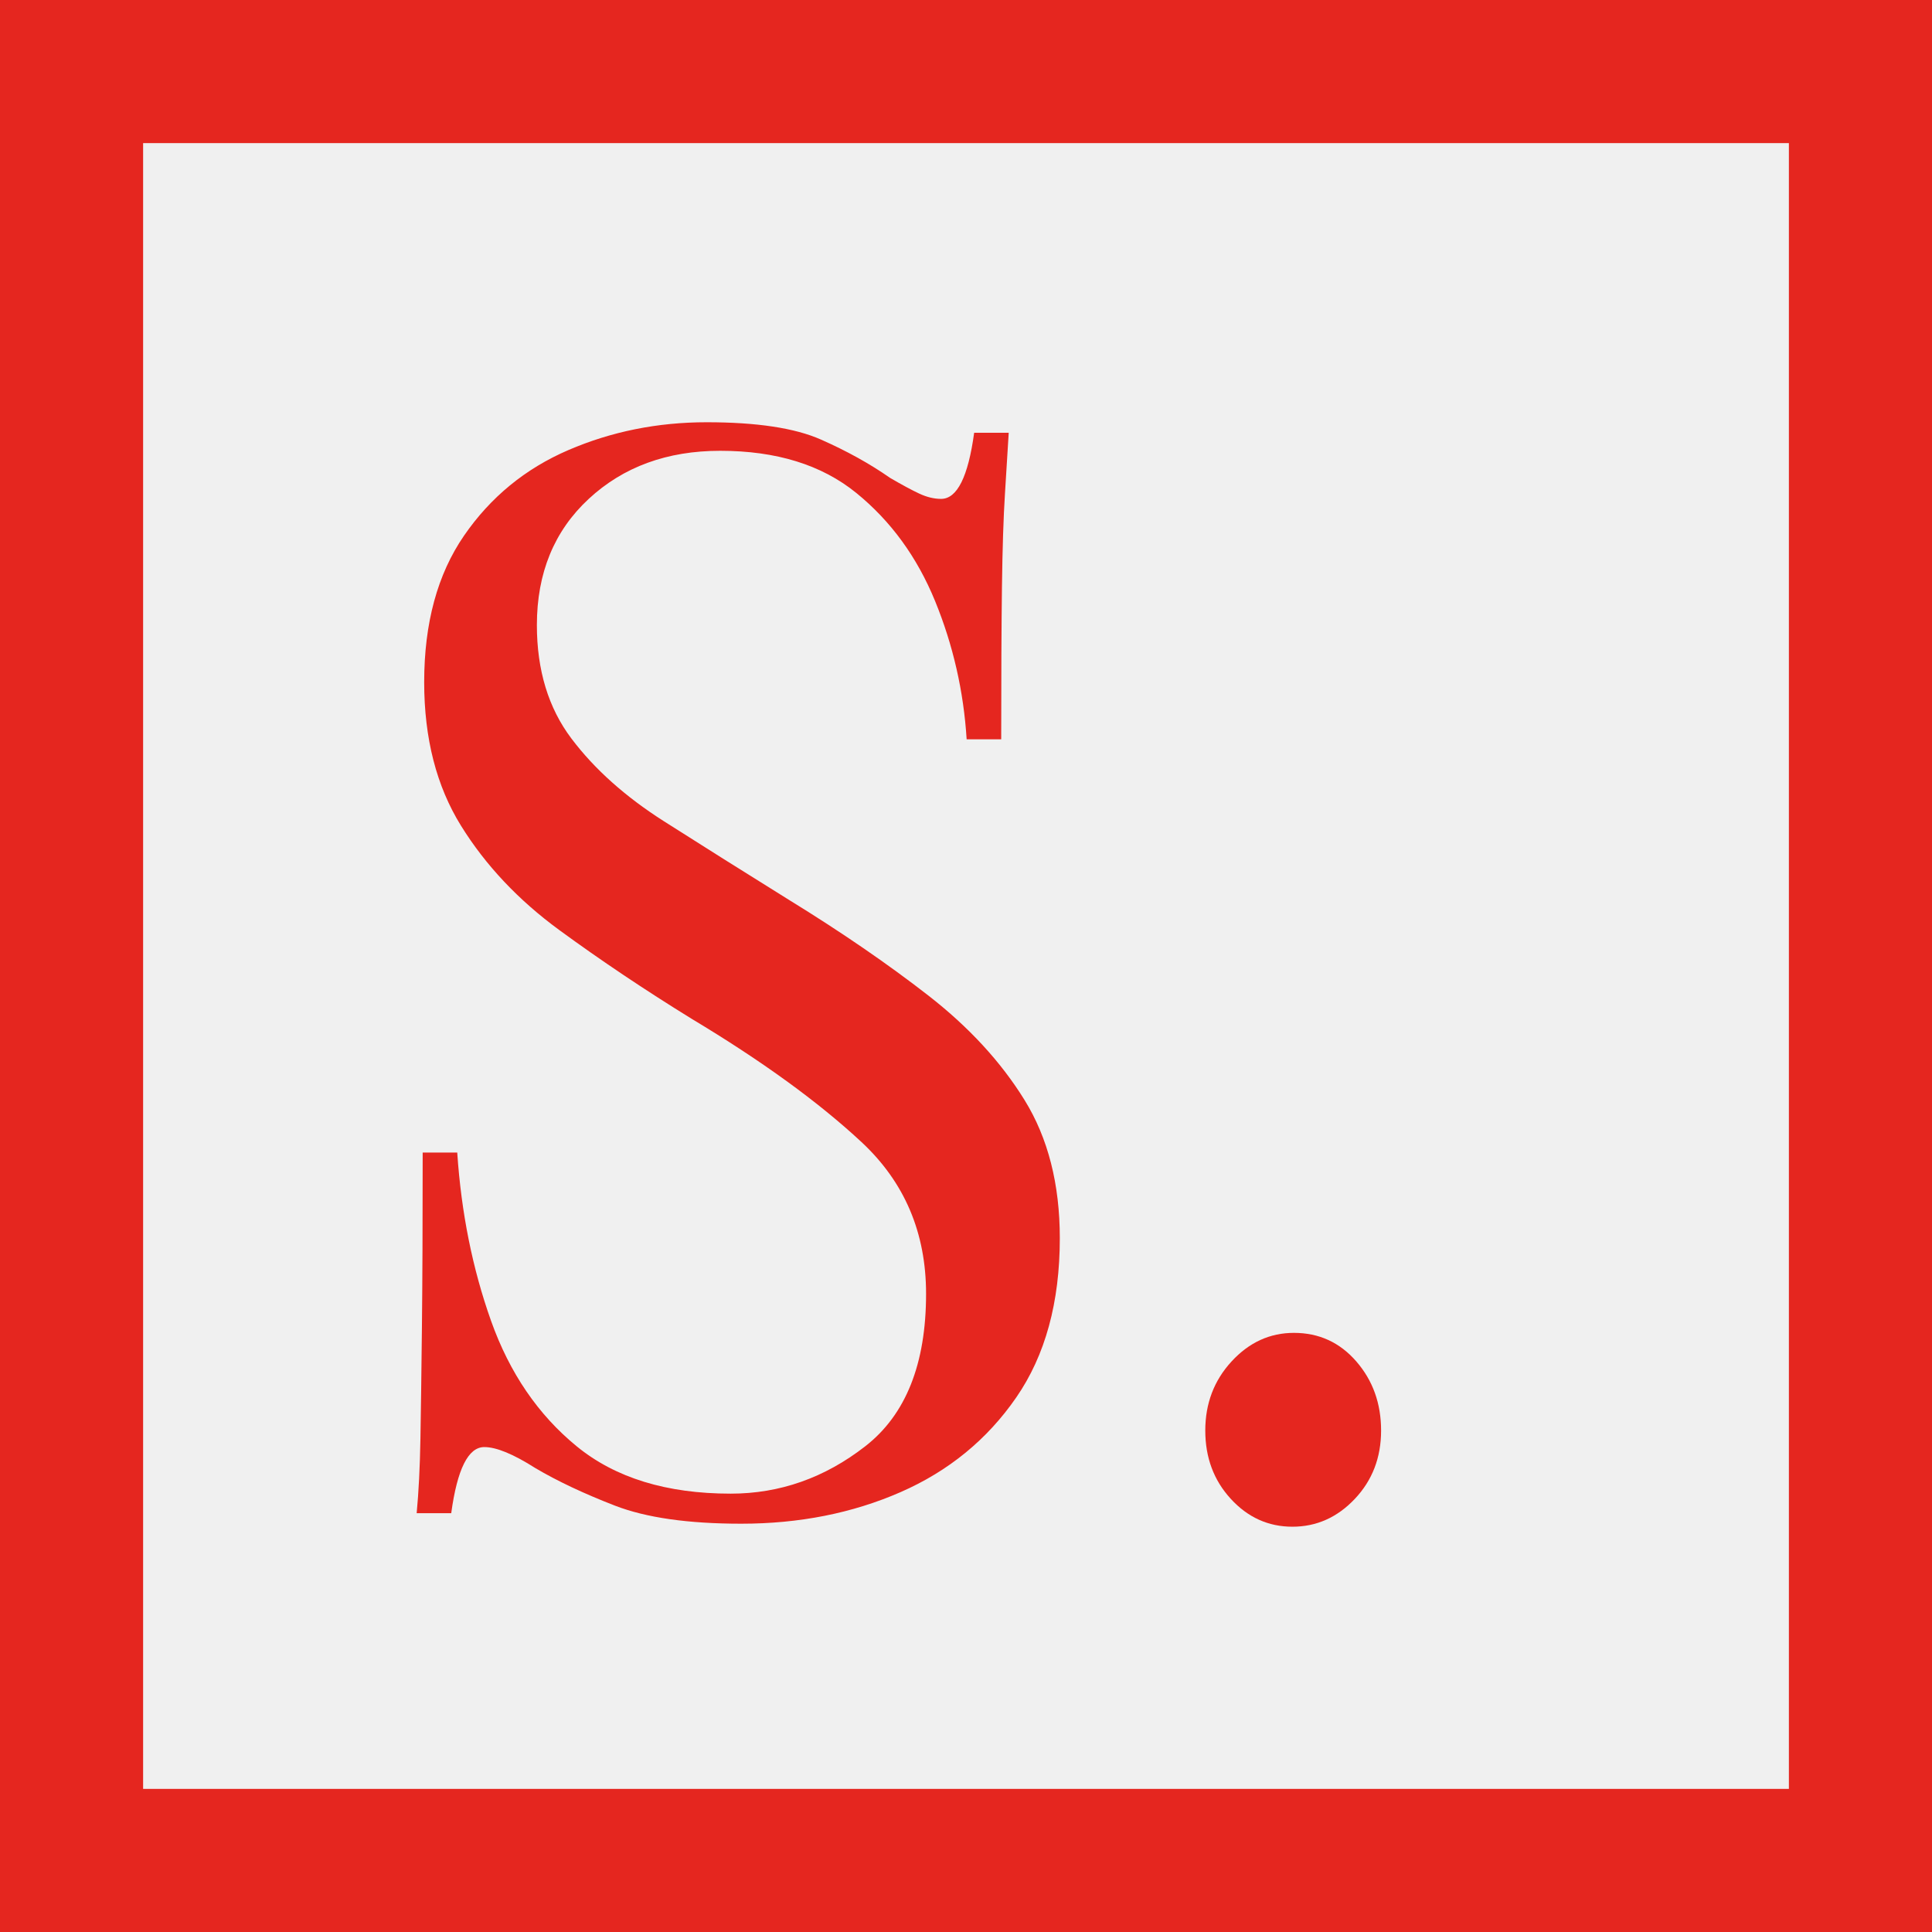
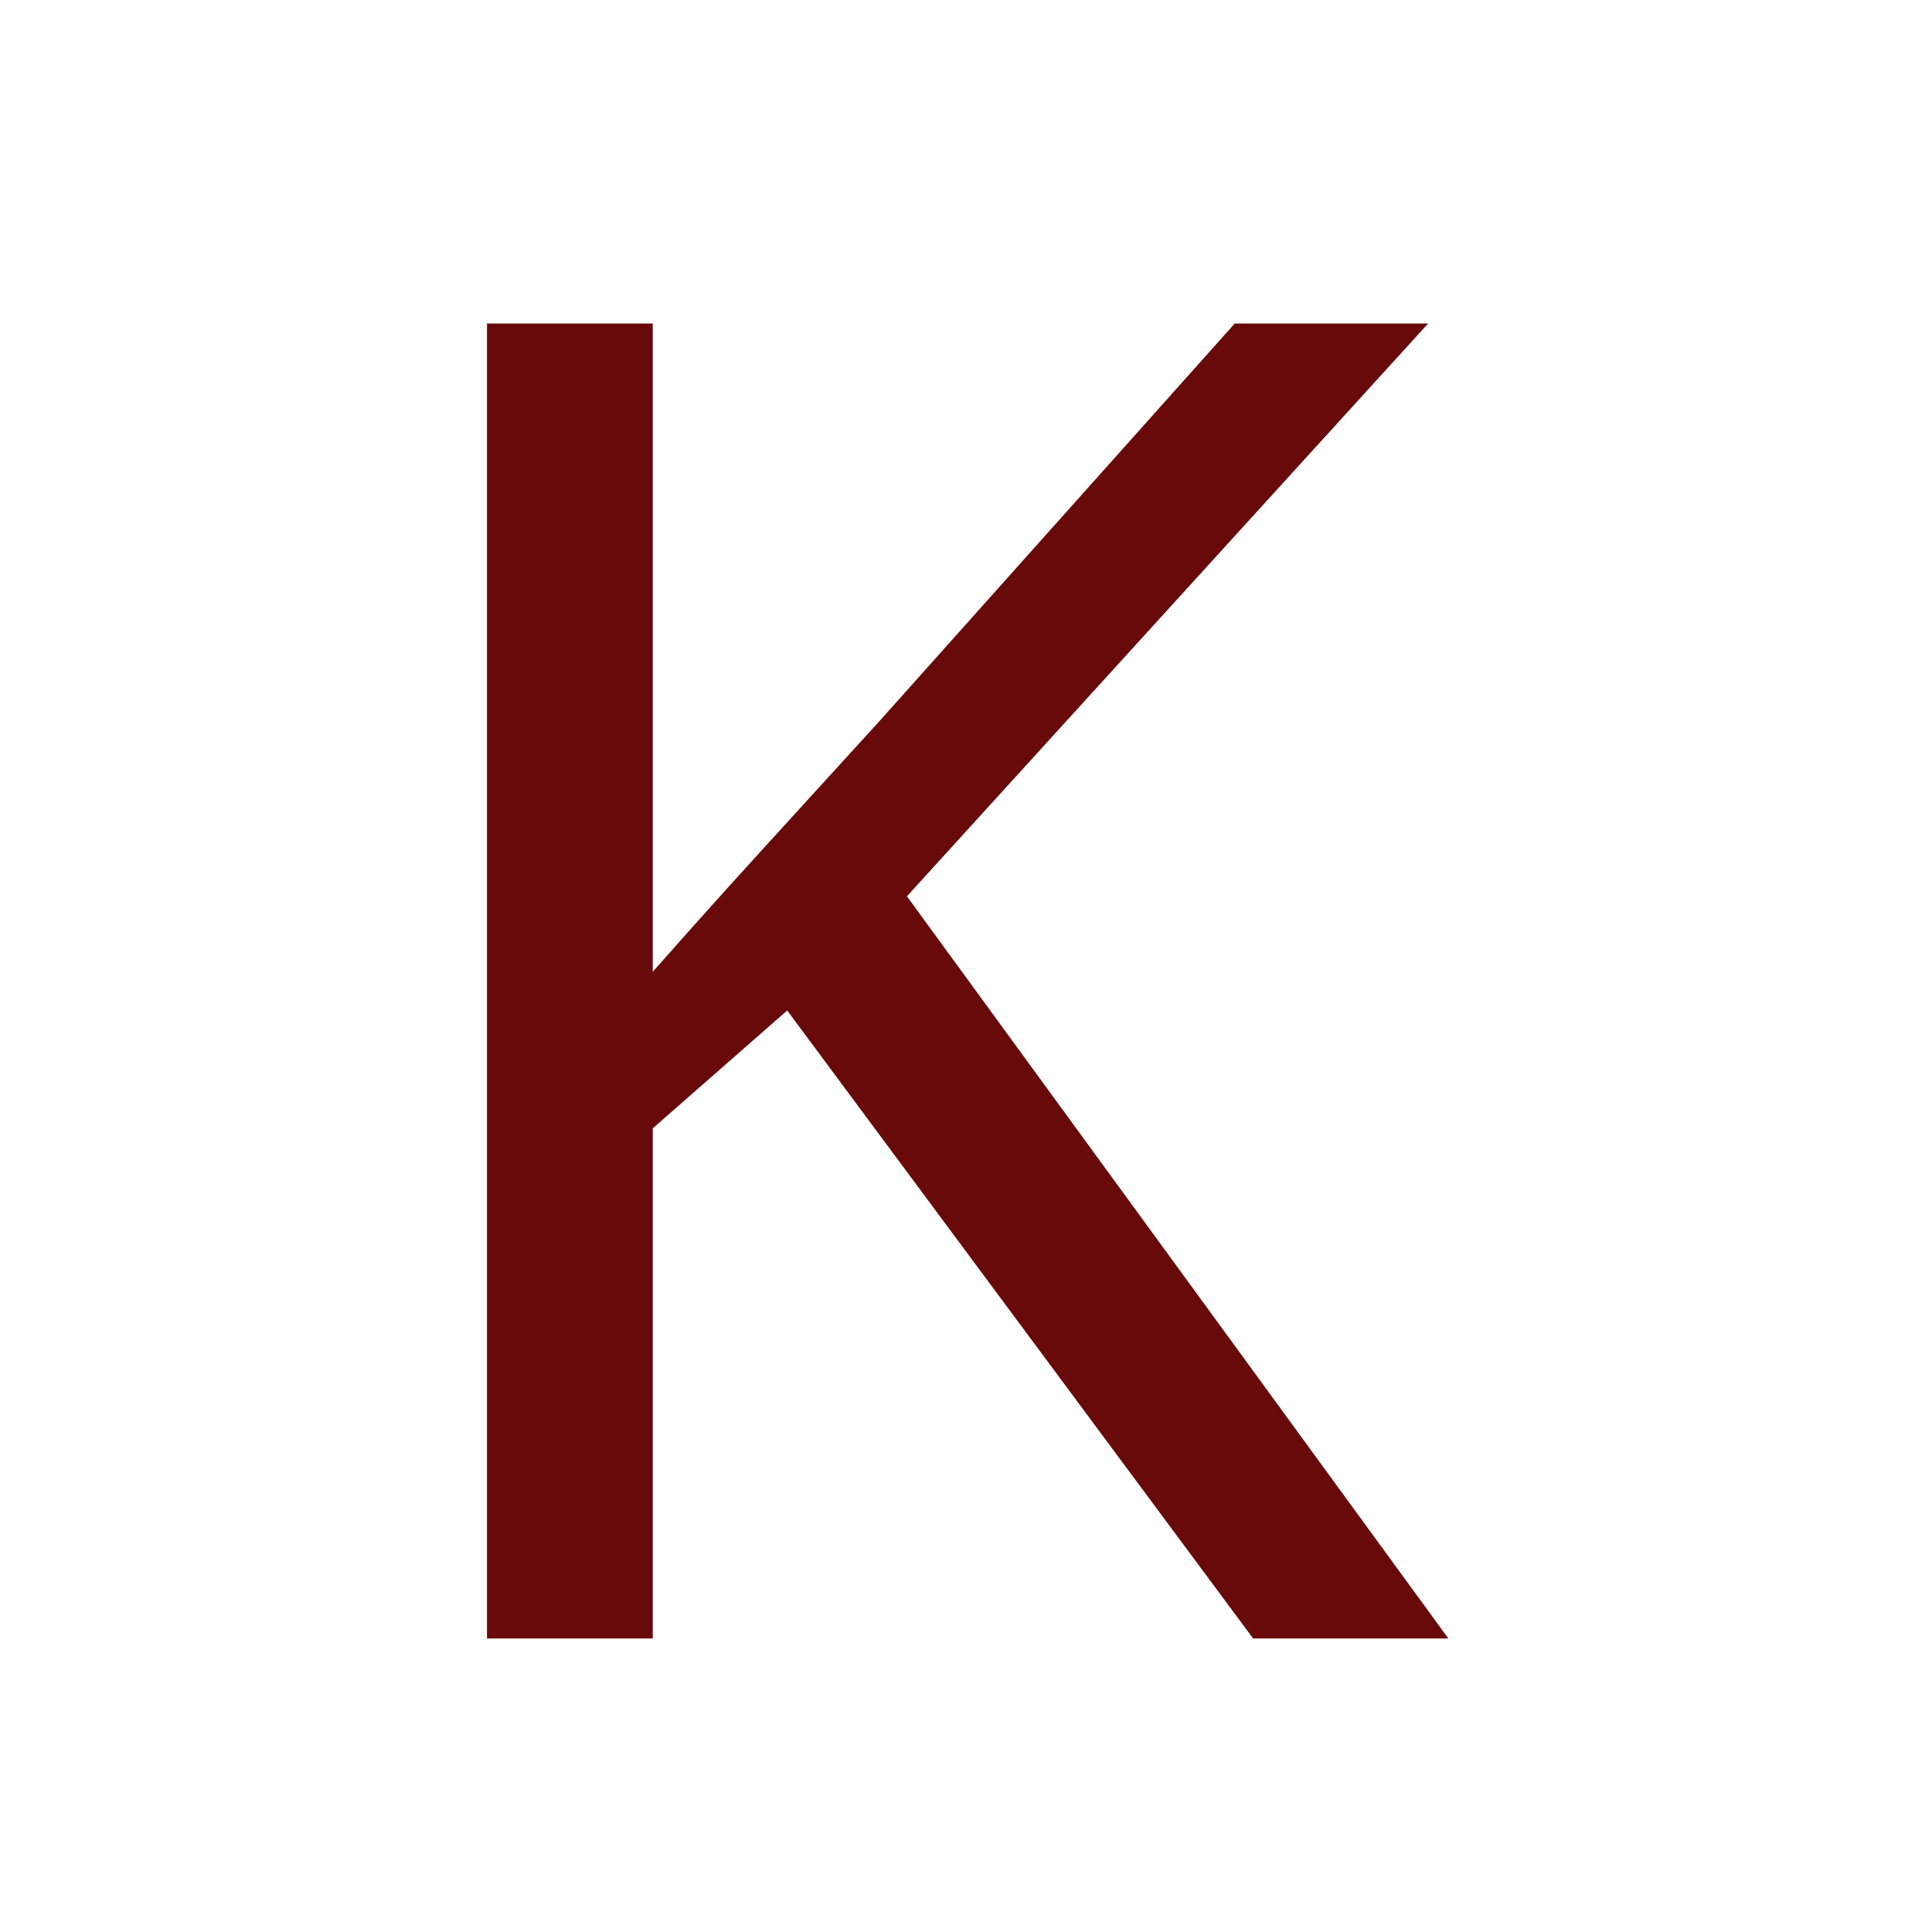
- <svg xmlns="http://www.w3.org/2000/svg" width="54px" height="54px" viewBox="0 0 54 54" version="1.1">
-   <g id="Page-1" stroke="none" stroke-width="1" fill="none" fill-rule="evenodd">
-     <g id="logo-mobile">
-       <rect id="Rectangle-6" stroke="#E5261F" stroke-width="4" fill-rule="nonzero" x="2" y="2" width="50" height="50" />
-       <path id="." fill="#E5261F" d="M34.402,41.895 C33.926,41.377 33.688,40.74 33.688,39.984 C33.688,39.228 33.933,38.584 34.423,38.052 C34.913,37.52 35.494,37.254 36.166,37.254 C36.866,37.254 37.447,37.52 37.909,38.052 C38.371,38.584 38.602,39.228 38.602,39.984 C38.602,40.74 38.357,41.377 37.867,41.895 C37.377,42.413 36.796,42.672 36.124,42.672 C35.452,42.672 34.878,42.413 34.402,41.895 Z" />
-       <path id="S" fill="#E5261F" fill-rule="nonzero" d="M20.718,42.588 C22.342,42.588 23.826,42.294 25.17,41.706 C26.514,41.118 27.592,40.236 28.404,39.06 C29.216,37.884 29.622,36.4 29.622,34.608 C29.622,33.096 29.293,31.808 28.635,30.744 C27.977,29.68 27.081,28.707 25.947,27.825 C24.813,26.943 23.518,26.054 22.062,25.158 C20.802,24.374 19.633,23.639 18.555,22.953 C17.477,22.267 16.616,21.497 15.972,20.643 C15.328,19.789 15.006,18.732 15.006,17.472 C15.006,16.016 15.489,14.84 16.455,13.944 C17.421,13.048 18.646,12.6 20.13,12.6 C21.698,12.6 22.965,12.992 23.931,13.776 C24.897,14.56 25.632,15.568 26.136,16.8 C26.64,18.032 26.934,19.32 27.018,20.664 L27.018,20.664 L27.984,20.664 C27.984,18.9 27.991,17.479 28.005,16.401 C28.019,15.323 28.047,14.455 28.089,13.797 C28.131,13.139 28.166,12.572 28.194,12.096 L28.194,12.096 L27.228,12.096 C27.06,13.328 26.752,13.944 26.304,13.944 C26.108,13.944 25.905,13.895 25.695,13.797 C25.485,13.699 25.212,13.552 24.876,13.356 C24.316,12.964 23.672,12.607 22.944,12.285 C22.216,11.963 21.152,11.802 19.752,11.802 C18.38,11.802 17.092,12.061 15.888,12.579 C14.684,13.097 13.711,13.895 12.969,14.973 C12.227,16.051 11.856,17.416 11.856,19.068 C11.856,20.636 12.199,21.973 12.885,23.079 C13.571,24.185 14.488,25.158 15.636,25.998 C16.784,26.838 18.016,27.664 19.332,28.476 C21.292,29.652 22.874,30.8 24.078,31.92 C25.282,33.04 25.884,34.454 25.884,36.162 C25.884,38.122 25.317,39.543 24.183,40.425 C23.049,41.307 21.796,41.748 20.424,41.748 C18.632,41.748 17.197,41.307 16.119,40.425 C15.041,39.543 14.243,38.374 13.725,36.918 C13.207,35.462 12.892,33.894 12.78,32.214 L12.78,32.214 L11.814,32.214 C11.814,34.174 11.807,35.798 11.793,37.086 C11.779,38.374 11.765,39.417 11.751,40.215 C11.737,41.013 11.702,41.706 11.646,42.294 L11.646,42.294 L12.612,42.294 C12.78,41.062 13.088,40.446 13.536,40.446 C13.872,40.446 14.348,40.642 14.964,41.034 C15.58,41.398 16.322,41.748 17.19,42.084 C18.058,42.42 19.234,42.588 20.718,42.588 Z" />
-     </g>
+ <svg xmlns="http://www.w3.org/2000/svg" width="100%" height="100%" viewBox="0 0 1080 1080" version="1.1" xml:space="preserve" style="fill-rule:evenodd;clip-rule:evenodd;stroke-linejoin:round;stroke-miterlimit:2;">
+   <rect x="-2.993" y="-1.397" width="1089.8" height="1089.4" style="fill:white;" />
+   <g transform="matrix(1.20342,0,0,1.20342,-247.888,-158.011)">
+     <text x="349.22px" y="892.417px" style="font-family:'YesevaOne-Regular', 'Yeseva One';font-size:855.515px;fill:rgb(104,10,10);">K</text>
  </g>
</svg>
